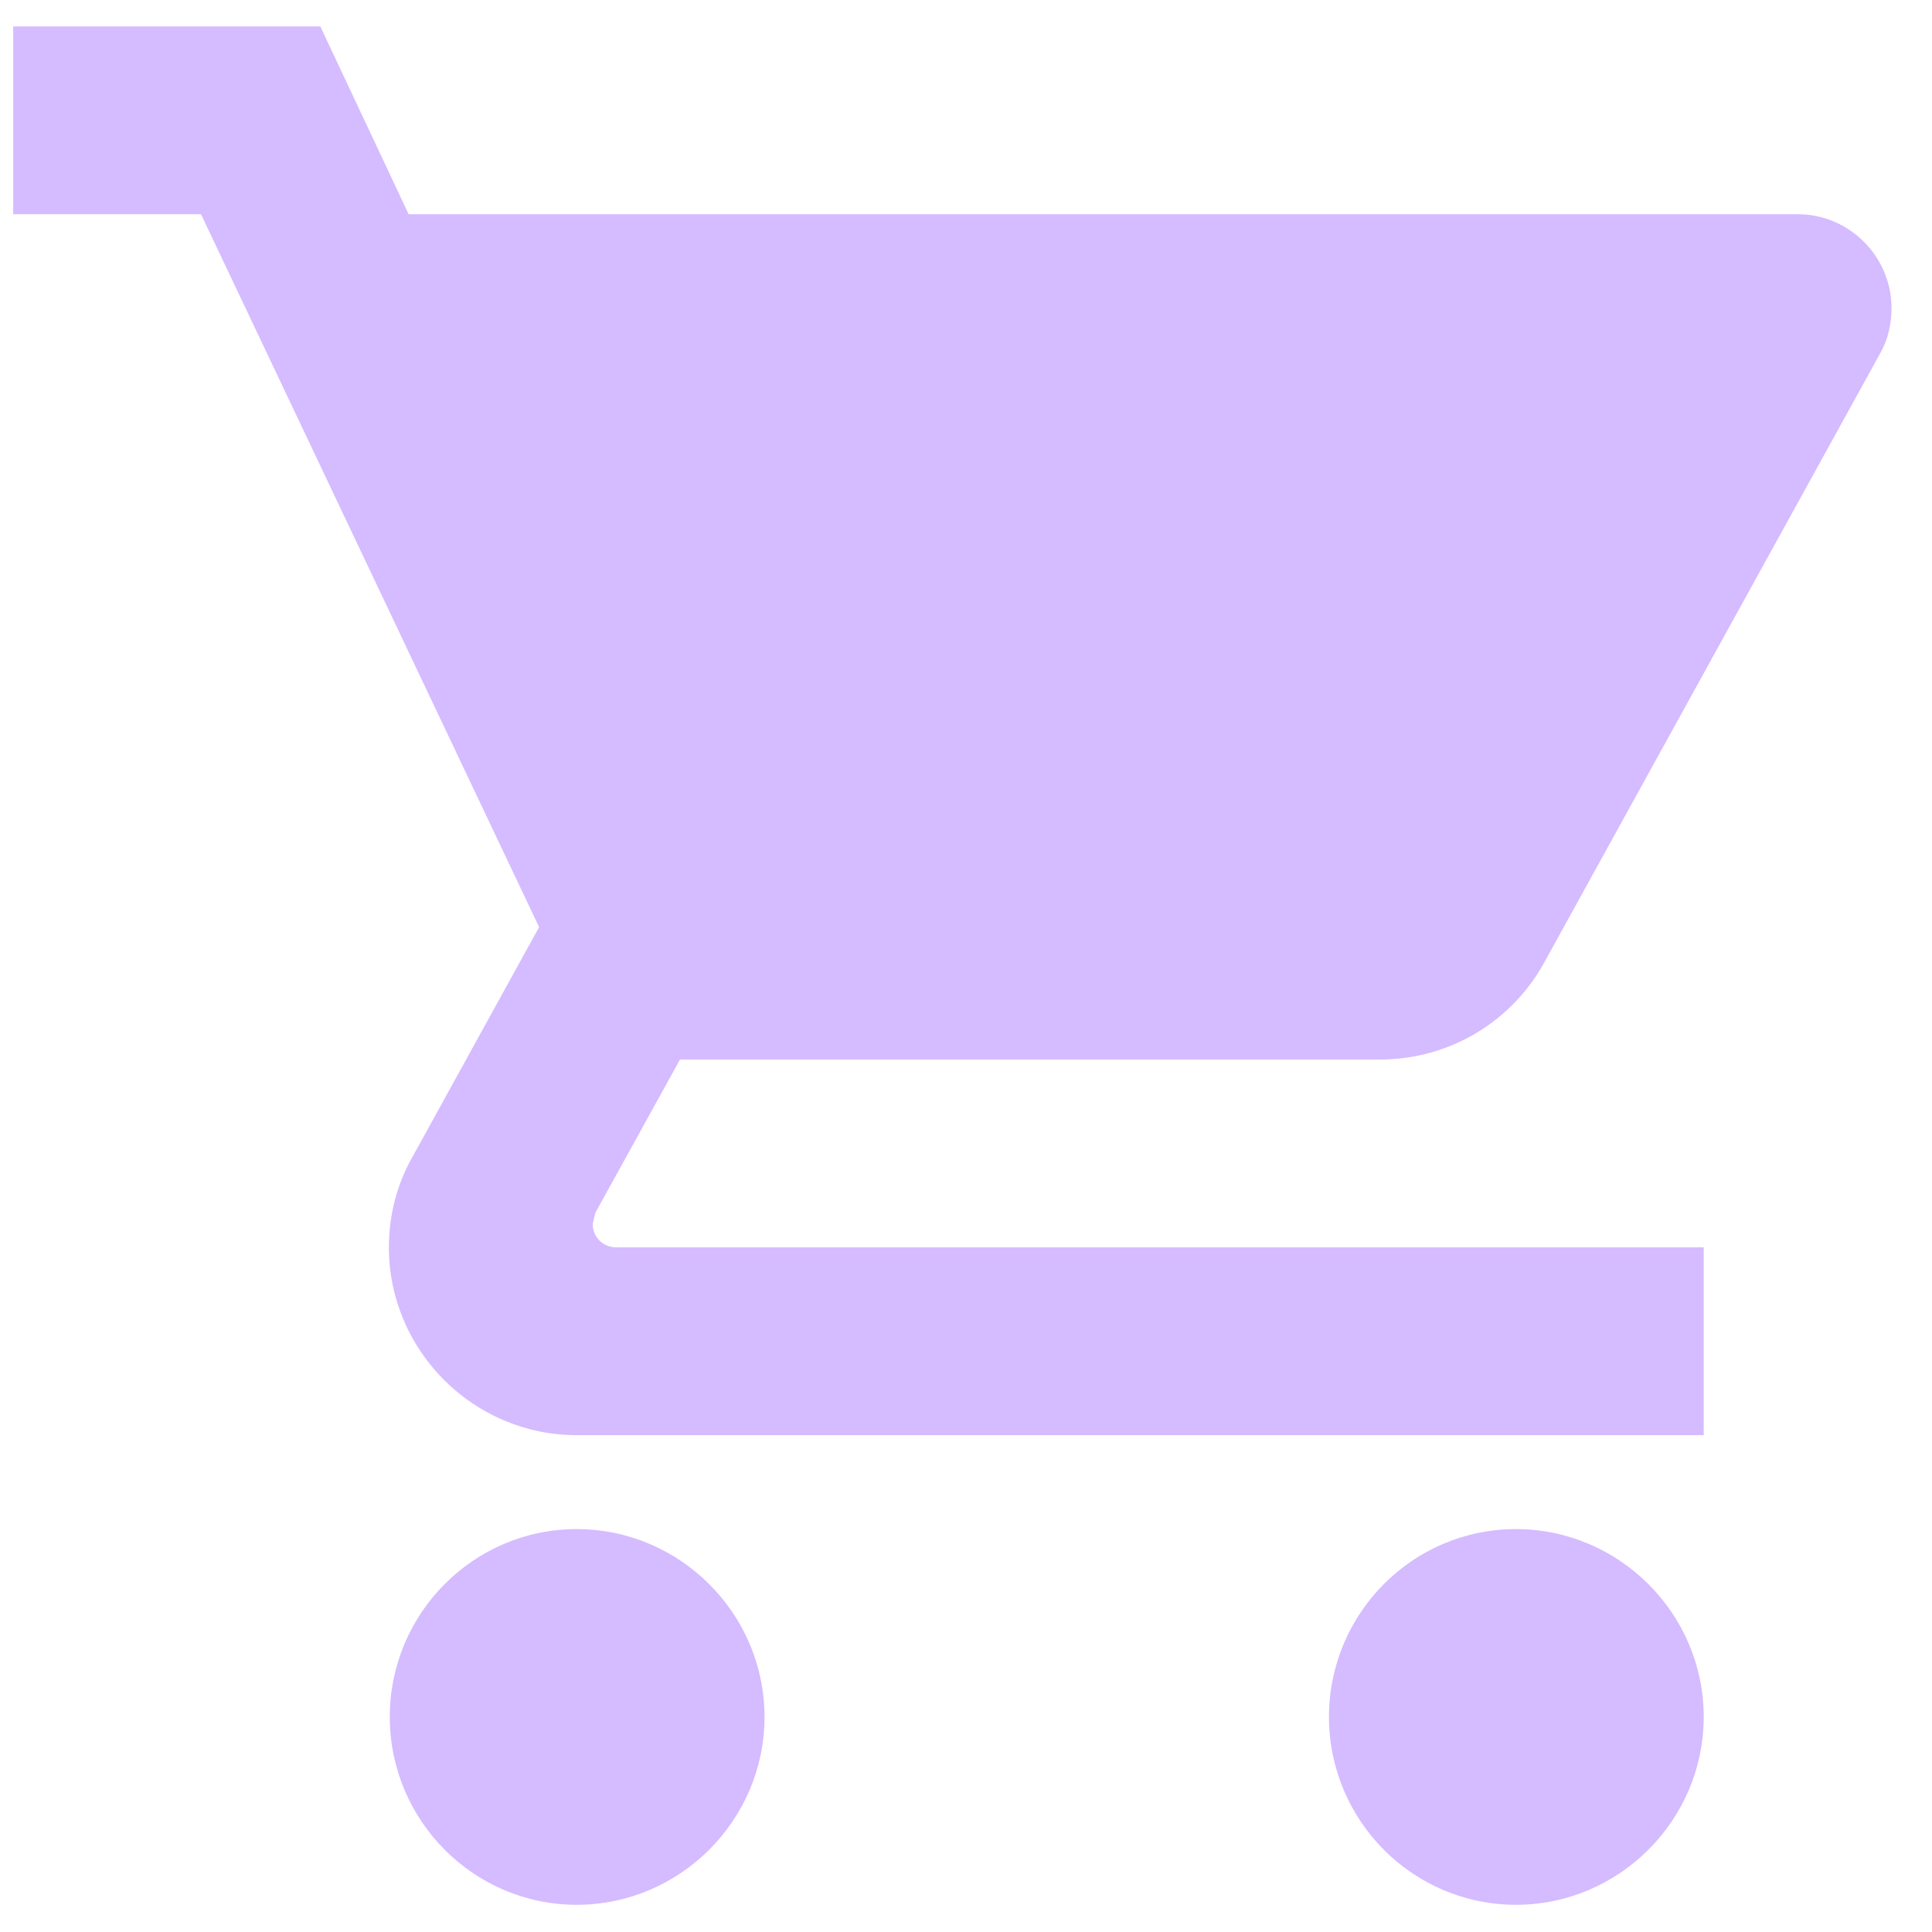
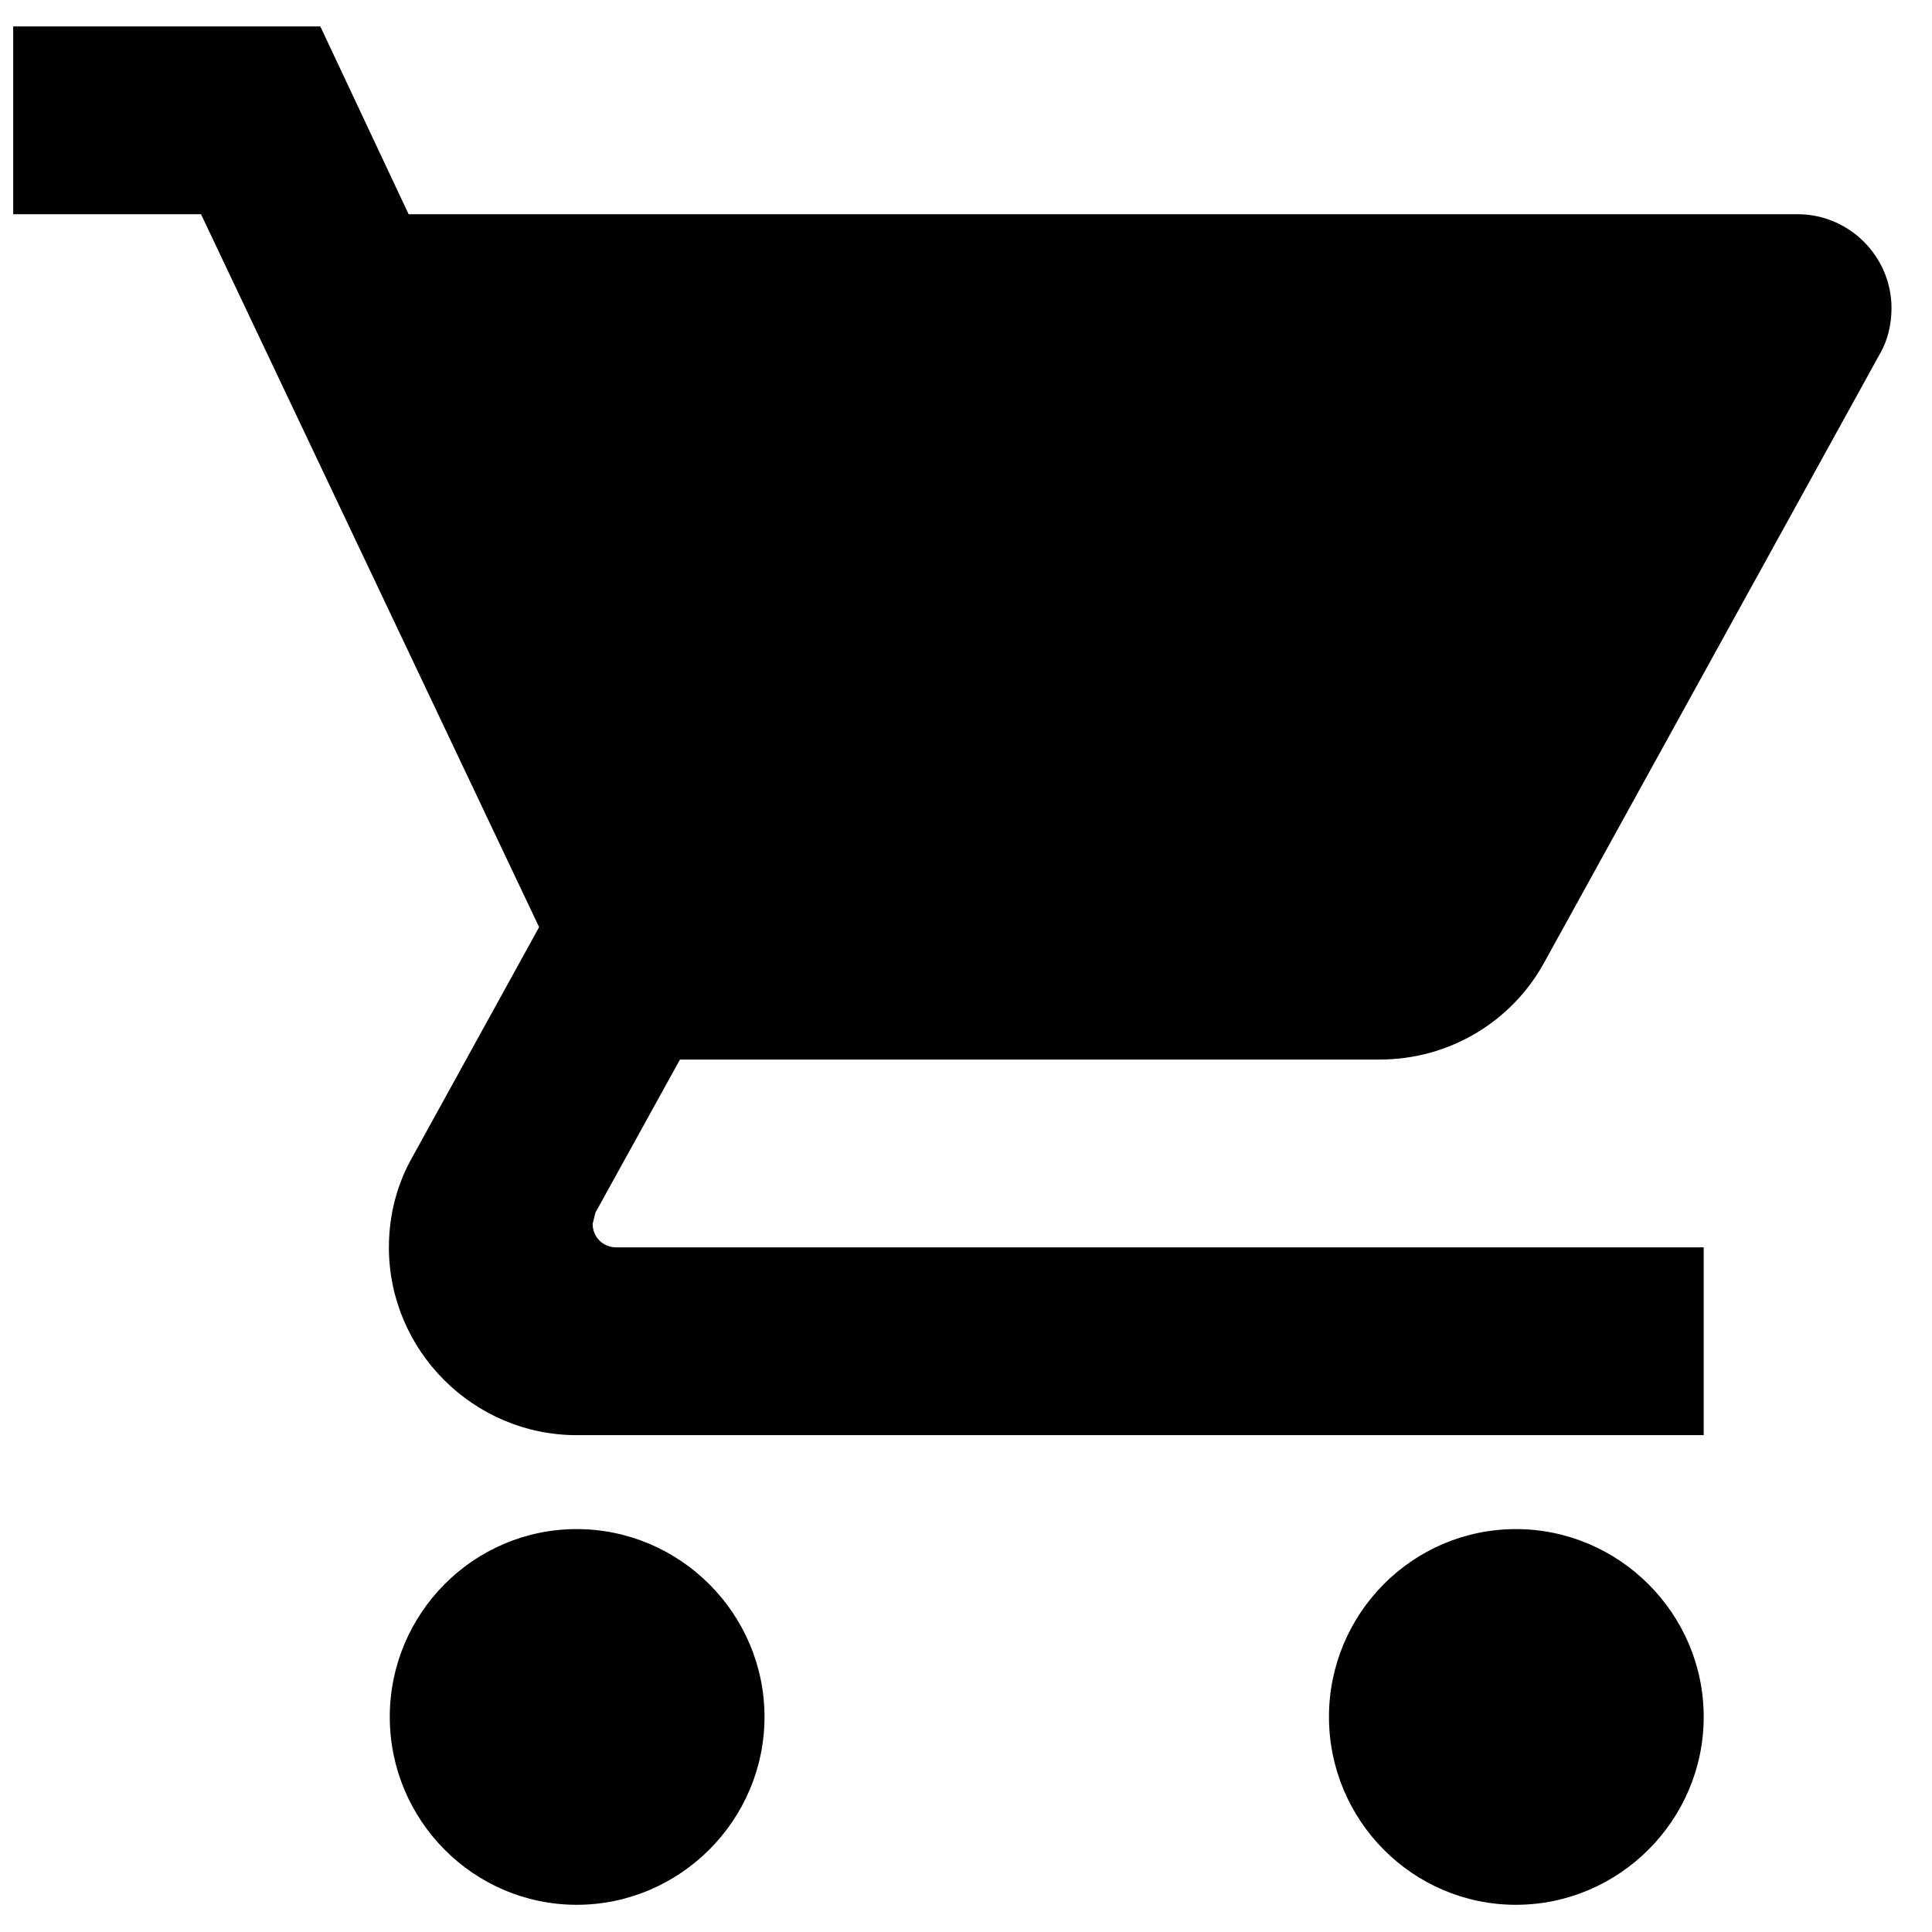
<svg xmlns="http://www.w3.org/2000/svg" width="24" height="24" viewBox="0 0 24 24" fill="none">
-   <path d="M7.164 18.995C5.881 18.995 4.842 20.045 4.842 21.328C4.842 22.611 5.881 23.662 7.164 23.662C8.447 23.662 9.497 22.611 9.497 21.328C9.497 20.045 8.447 18.995 7.164 18.995ZM0.164 0.328V2.661H2.497L6.697 11.517L5.122 14.375C4.936 14.701 4.831 15.086 4.831 15.495C4.831 16.778 5.881 17.828 7.164 17.828H21.164V15.495H7.654C7.491 15.495 7.362 15.367 7.362 15.203L7.397 15.063L8.447 13.162H17.139C18.014 13.162 18.784 12.683 19.181 11.96L23.357 4.388C23.451 4.225 23.497 4.026 23.497 3.828C23.497 3.186 22.972 2.661 22.331 2.661H5.076L3.979 0.328H0.164ZM18.831 18.995C17.547 18.995 16.509 20.045 16.509 21.328C16.509 22.611 17.547 23.662 18.831 23.662C20.114 23.662 21.164 22.611 21.164 21.328C21.164 20.045 20.114 18.995 18.831 18.995Z" fill="#D5BBFF" />
+   <path d="M7.164 18.995C5.881 18.995 4.842 20.045 4.842 21.328C4.842 22.611 5.881 23.662 7.164 23.662C8.447 23.662 9.497 22.611 9.497 21.328C9.497 20.045 8.447 18.995 7.164 18.995ZM0.164 0.328V2.661H2.497L6.697 11.517L5.122 14.375C4.936 14.701 4.831 15.086 4.831 15.495C4.831 16.778 5.881 17.828 7.164 17.828H21.164V15.495H7.654C7.491 15.495 7.362 15.367 7.362 15.203L7.397 15.063L8.447 13.162H17.139C18.014 13.162 18.784 12.683 19.181 11.96L23.357 4.388C23.451 4.225 23.497 4.026 23.497 3.828C23.497 3.186 22.972 2.661 22.331 2.661H5.076L3.979 0.328H0.164ZM18.831 18.995C17.547 18.995 16.509 20.045 16.509 21.328C16.509 22.611 17.547 23.662 18.831 23.662C20.114 23.662 21.164 22.611 21.164 21.328C21.164 20.045 20.114 18.995 18.831 18.995Z" fill="currentColor" />
</svg>
